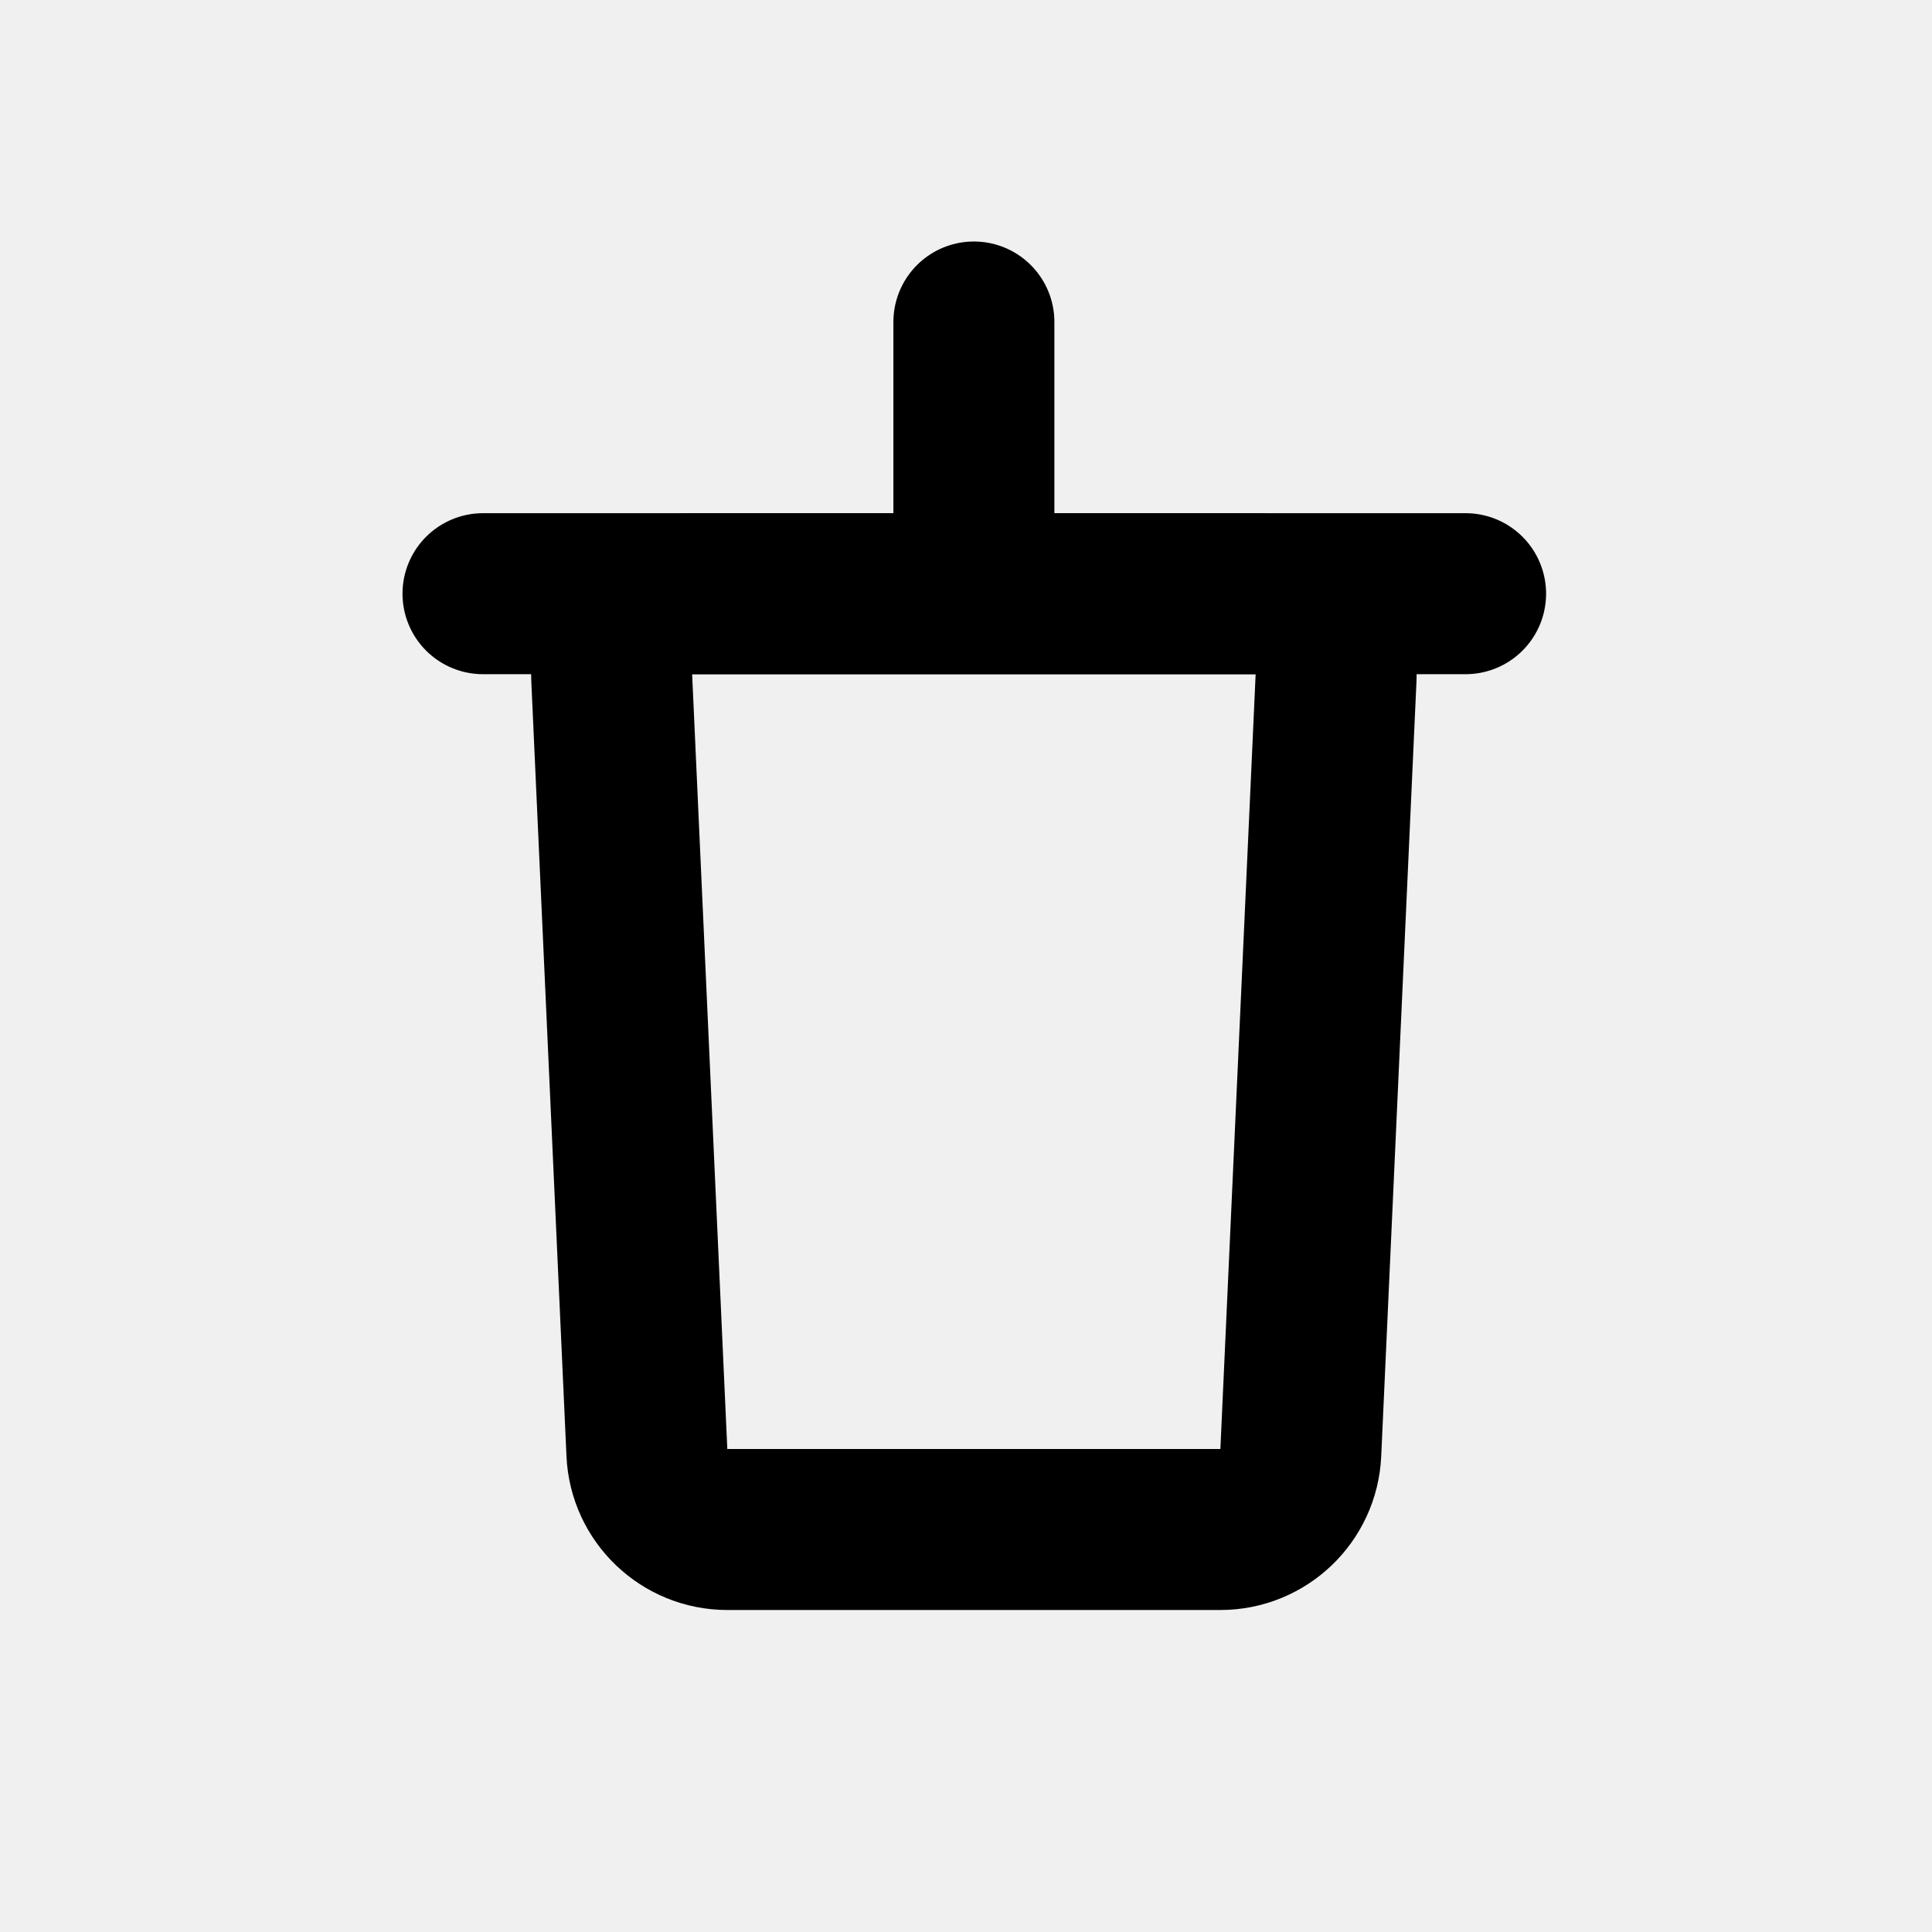
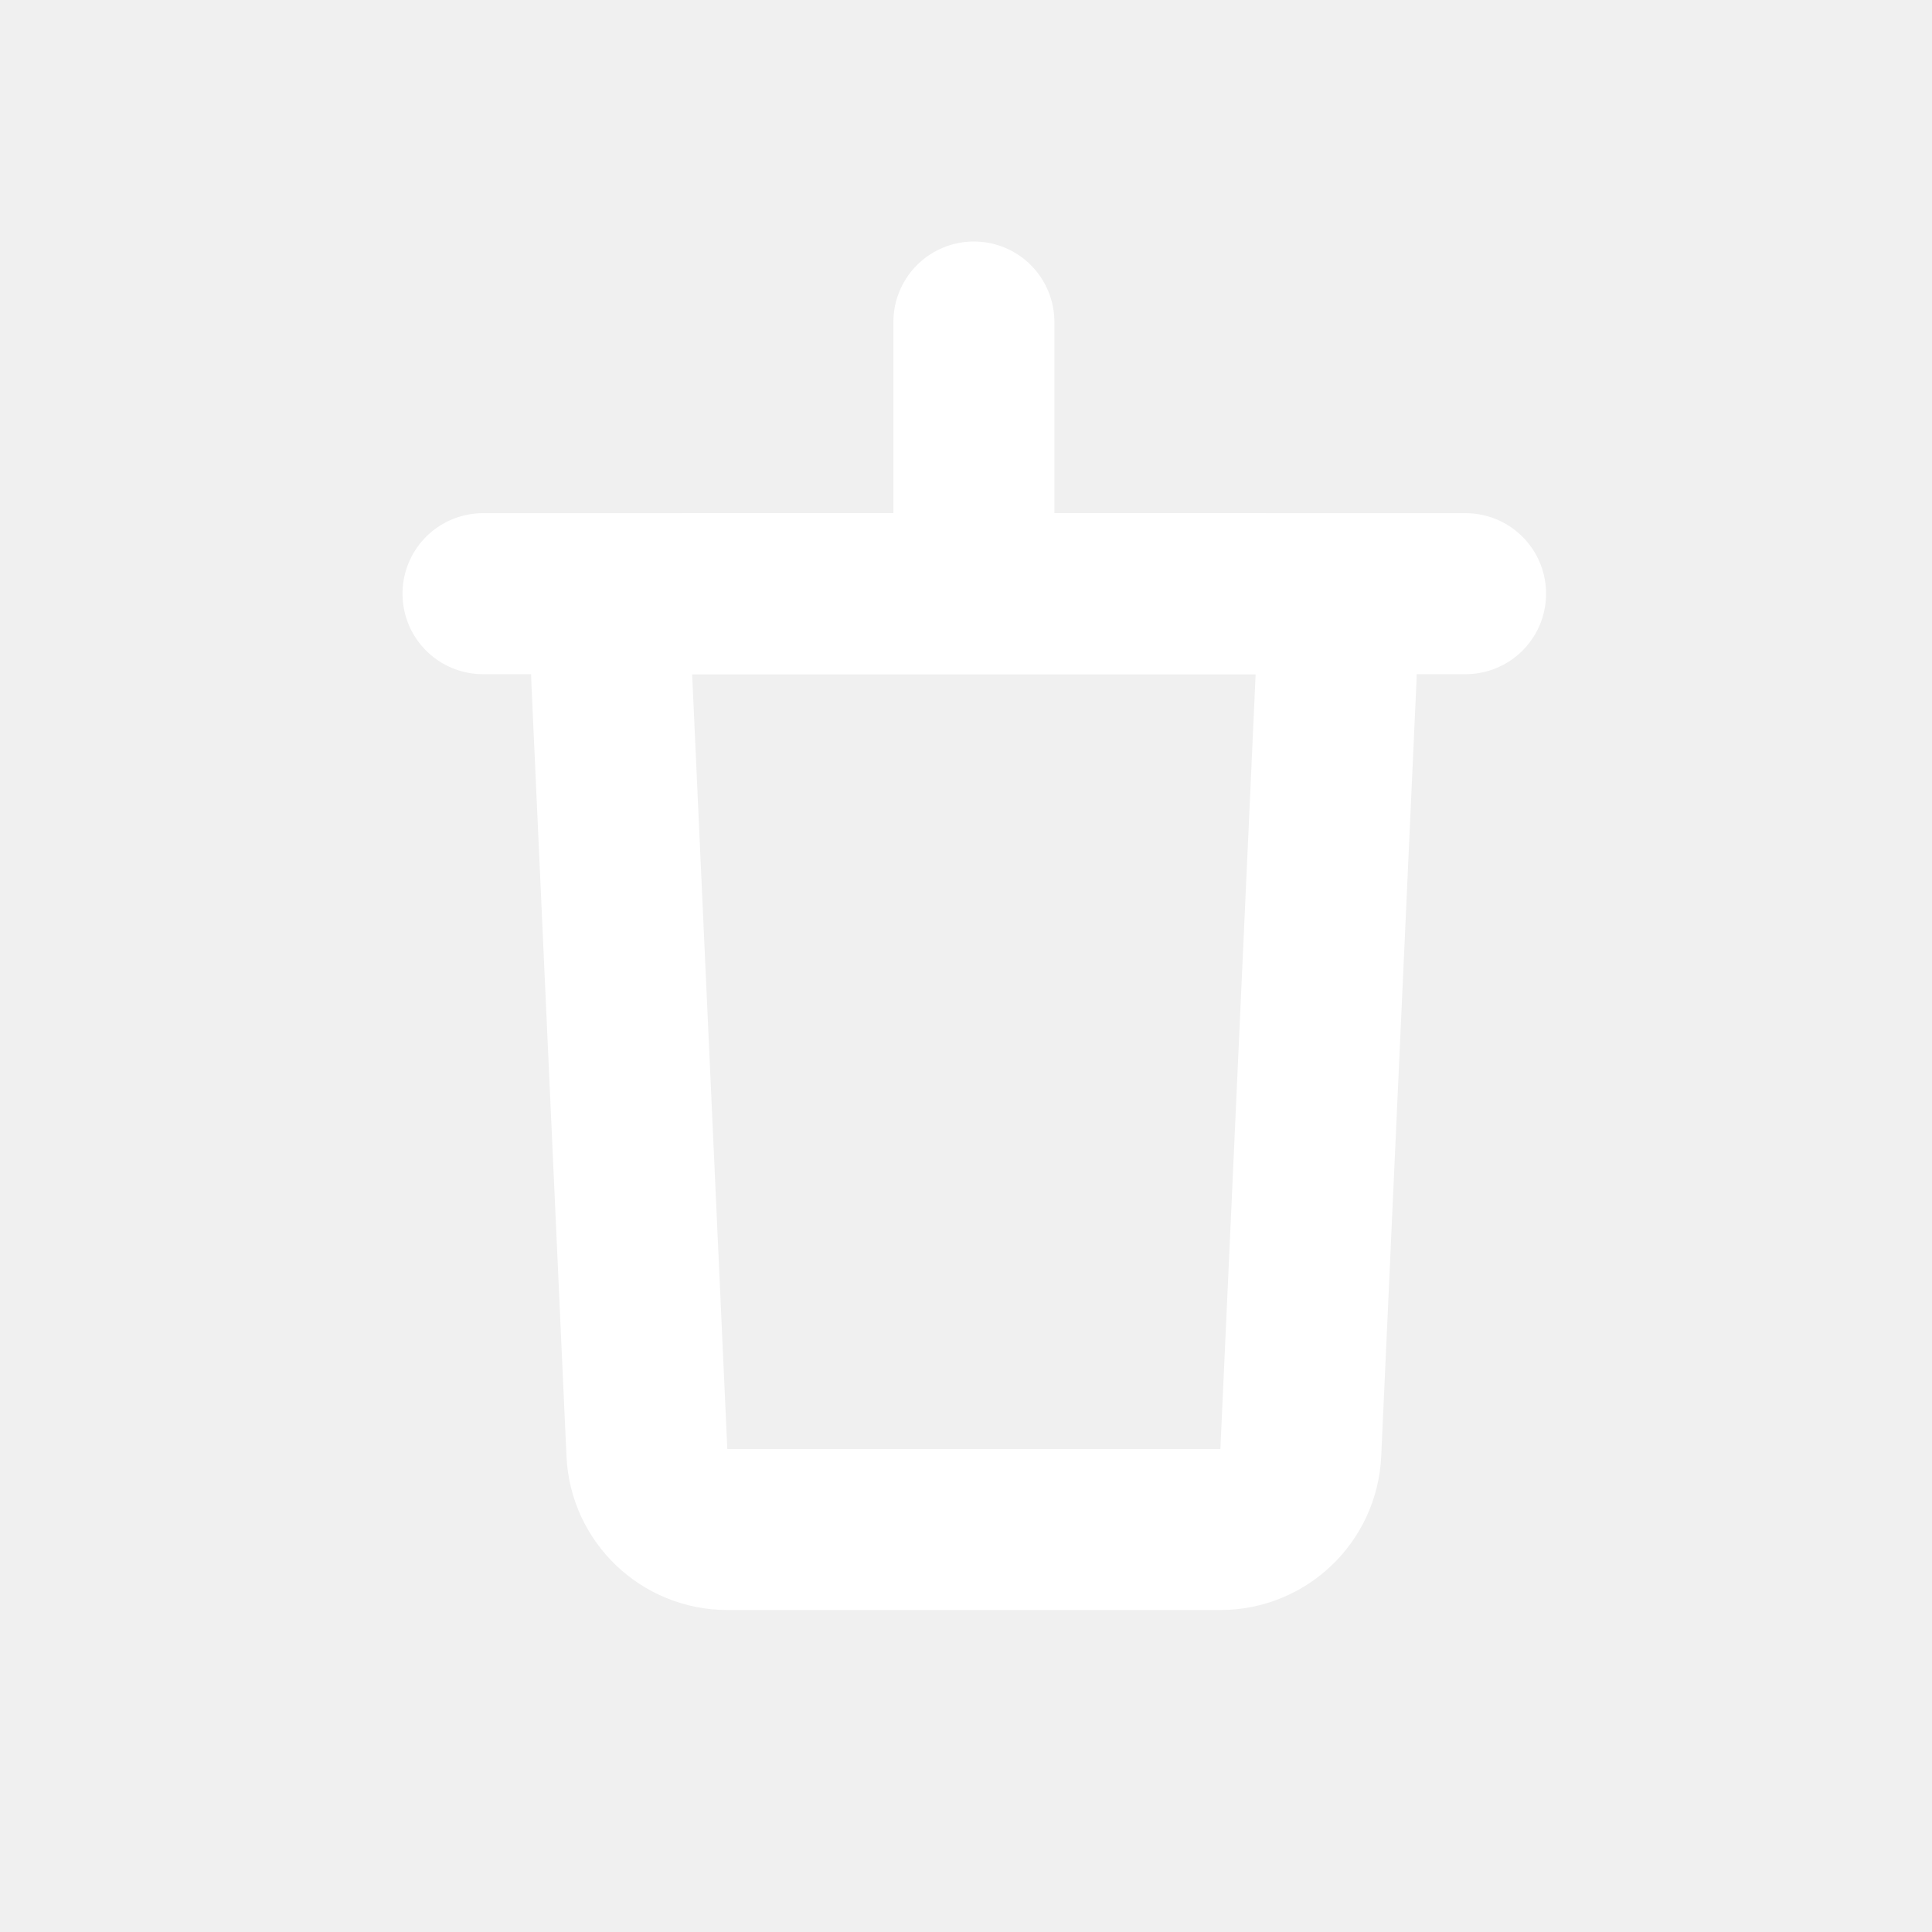
<svg xmlns="http://www.w3.org/2000/svg" width="24" height="24" viewBox="0 0 24 24" fill="none">
-   <path d="M8.598 7.375C8.325 7.375 8.063 7.487 7.875 7.684C7.686 7.882 7.586 8.148 7.599 8.42L8.036 18.045C8.06 18.579 8.501 19 9.035 19H15.16C15.695 19 16.135 18.579 16.159 18.045L16.597 8.42C16.609 8.148 16.509 7.882 16.321 7.684C16.132 7.487 15.871 7.375 15.598 7.375H8.598Z" stroke="black" stroke-width="2" stroke-linejoin="round" />
-   <path d="M12.098 7.21L12.098 4" stroke="black" stroke-width="2" stroke-linecap="round" />
-   <line x1="6" y1="7.375" x2="18.206" y2="7.375" stroke="black" stroke-width="2" stroke-linecap="round" />
+   <path d="M8.598 7.375C8.325 7.375 8.063 7.487 7.875 7.684C7.686 7.882 7.586 8.148 7.599 8.42L8.036 18.045C8.06 18.579 8.501 19 9.035 19H15.16C15.695 19 16.135 18.579 16.159 18.045L16.597 8.42C16.609 8.148 16.509 7.882 16.321 7.684C16.132 7.487 15.871 7.375 15.598 7.375H8.598Z" stroke="white" stroke-width="2" stroke-linejoin="round" />
+   <path d="M12.098 7.21L12.098 4" stroke="white" stroke-width="2" stroke-linecap="round" />
+   <line x1="6" y1="7.375" x2="18.206" y2="7.375" stroke="white" stroke-width="2" stroke-linecap="round" />
</svg>
